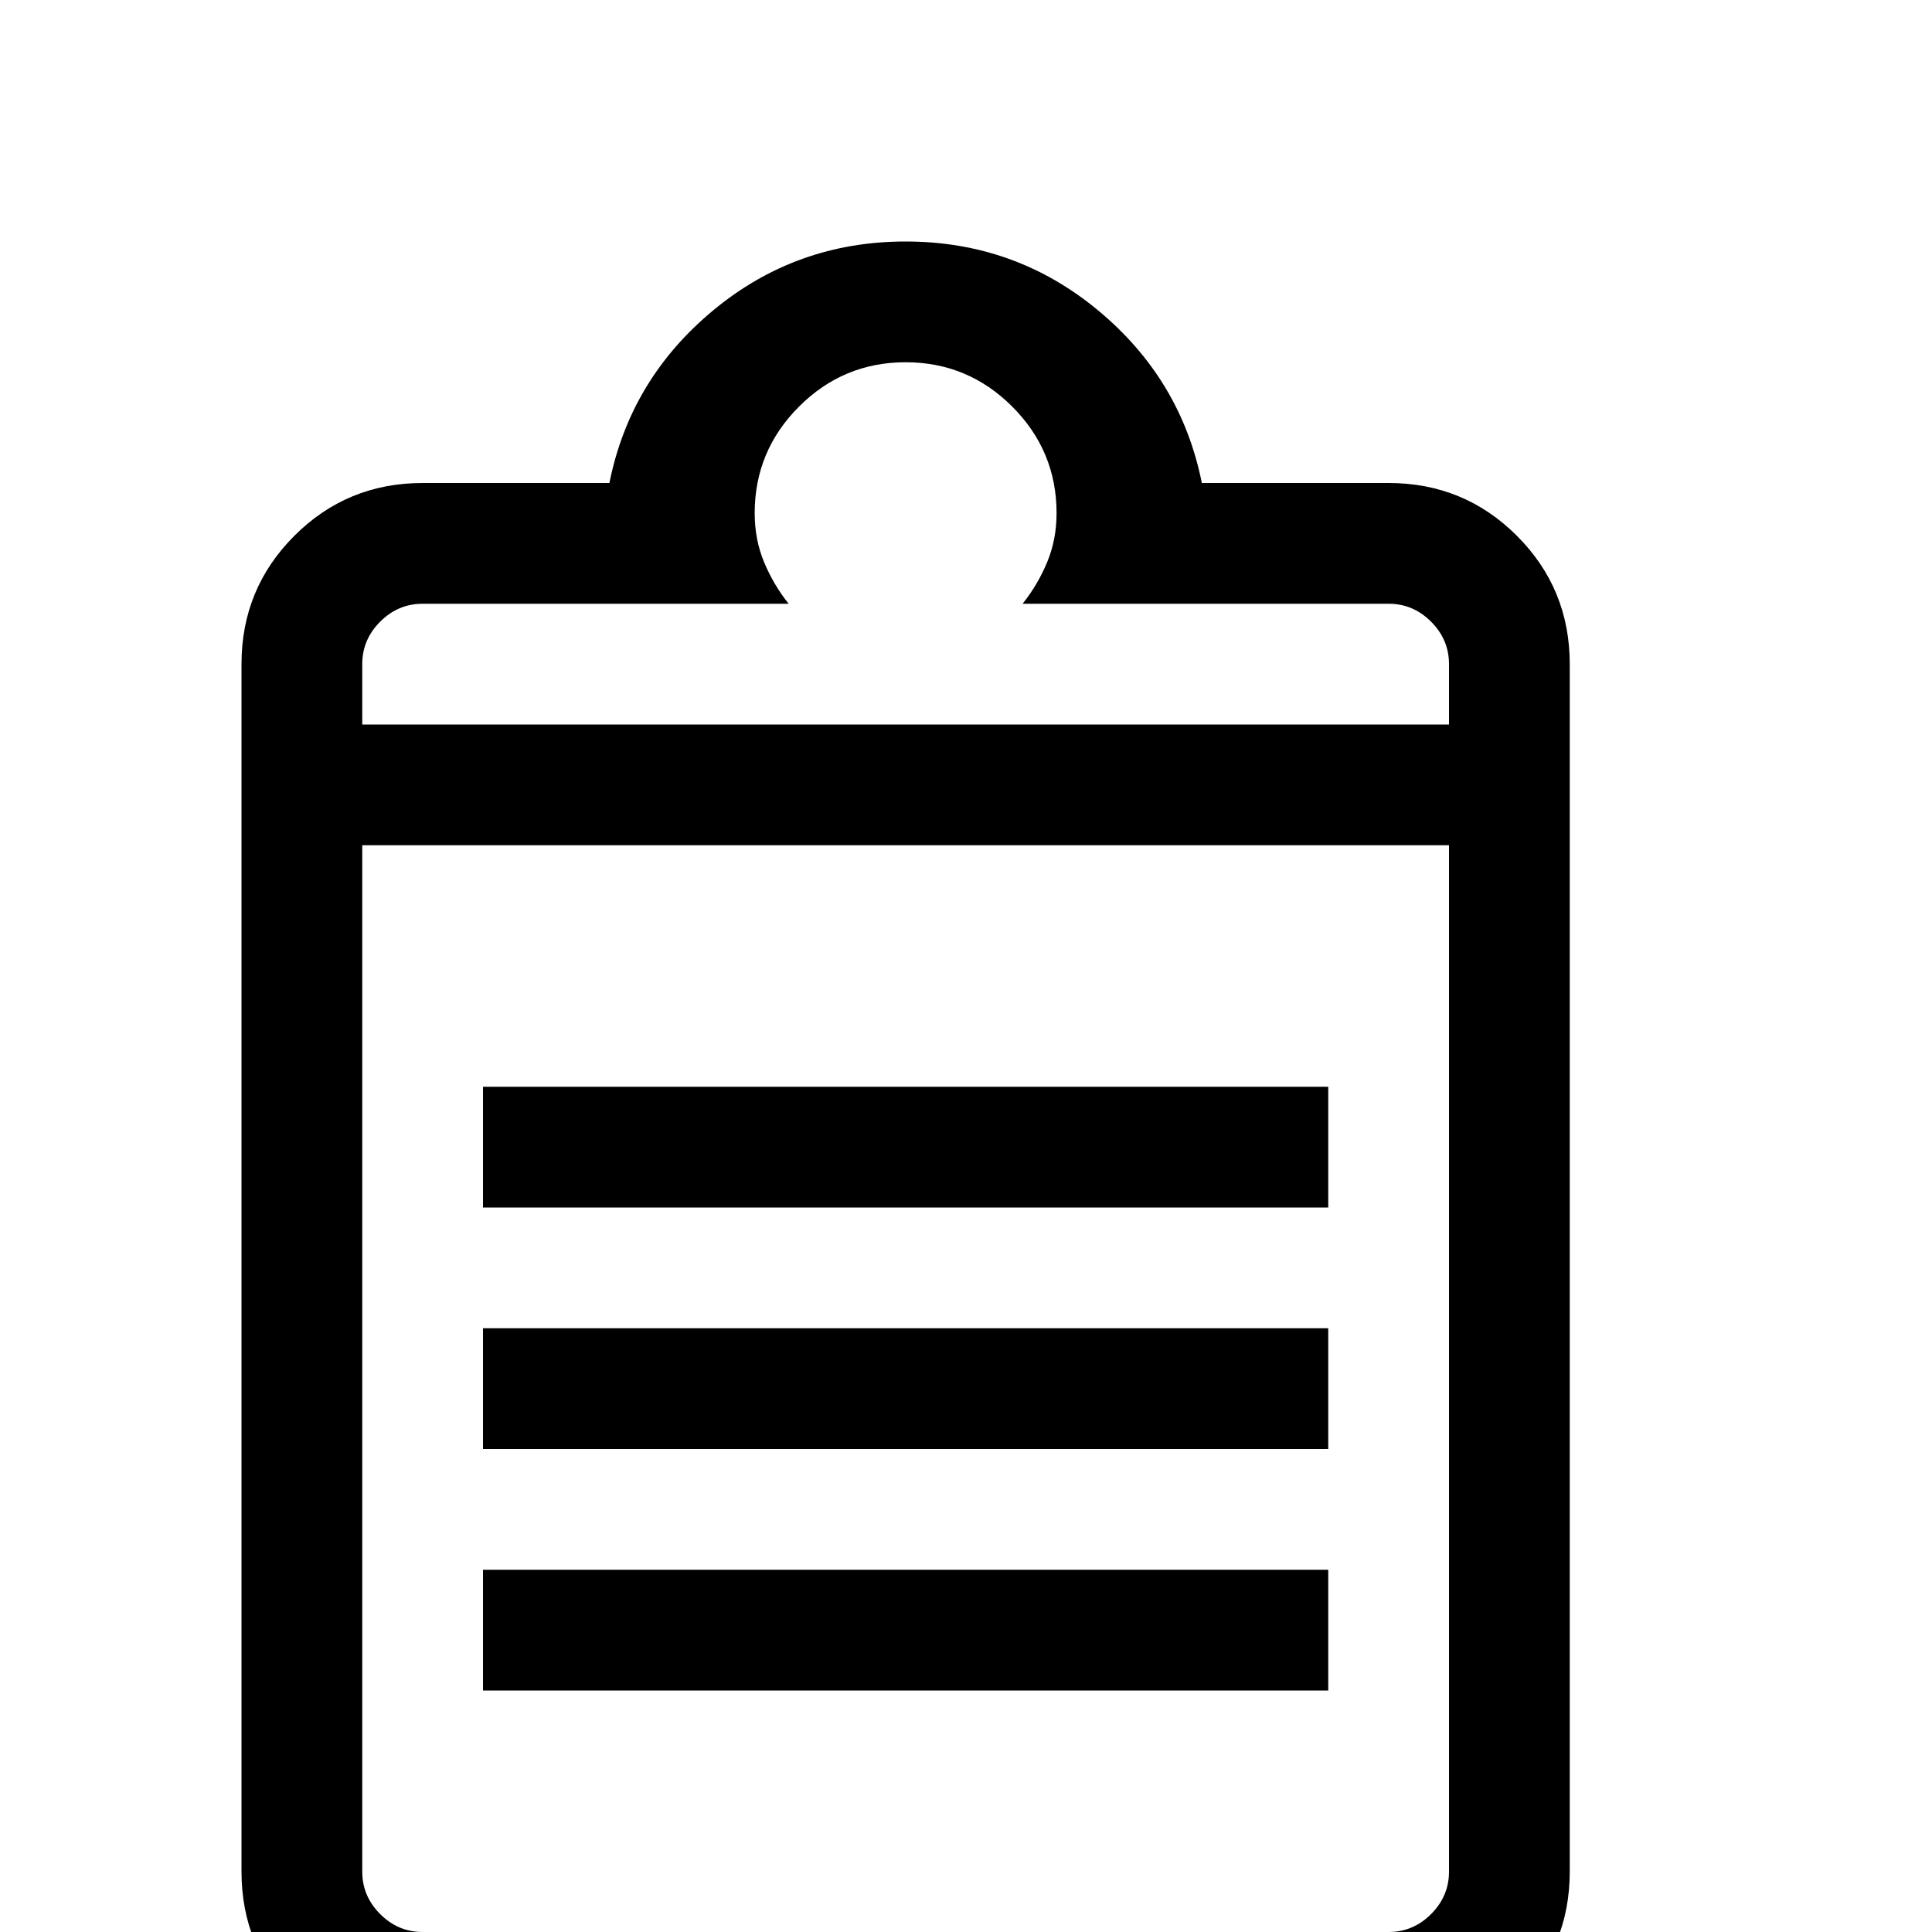
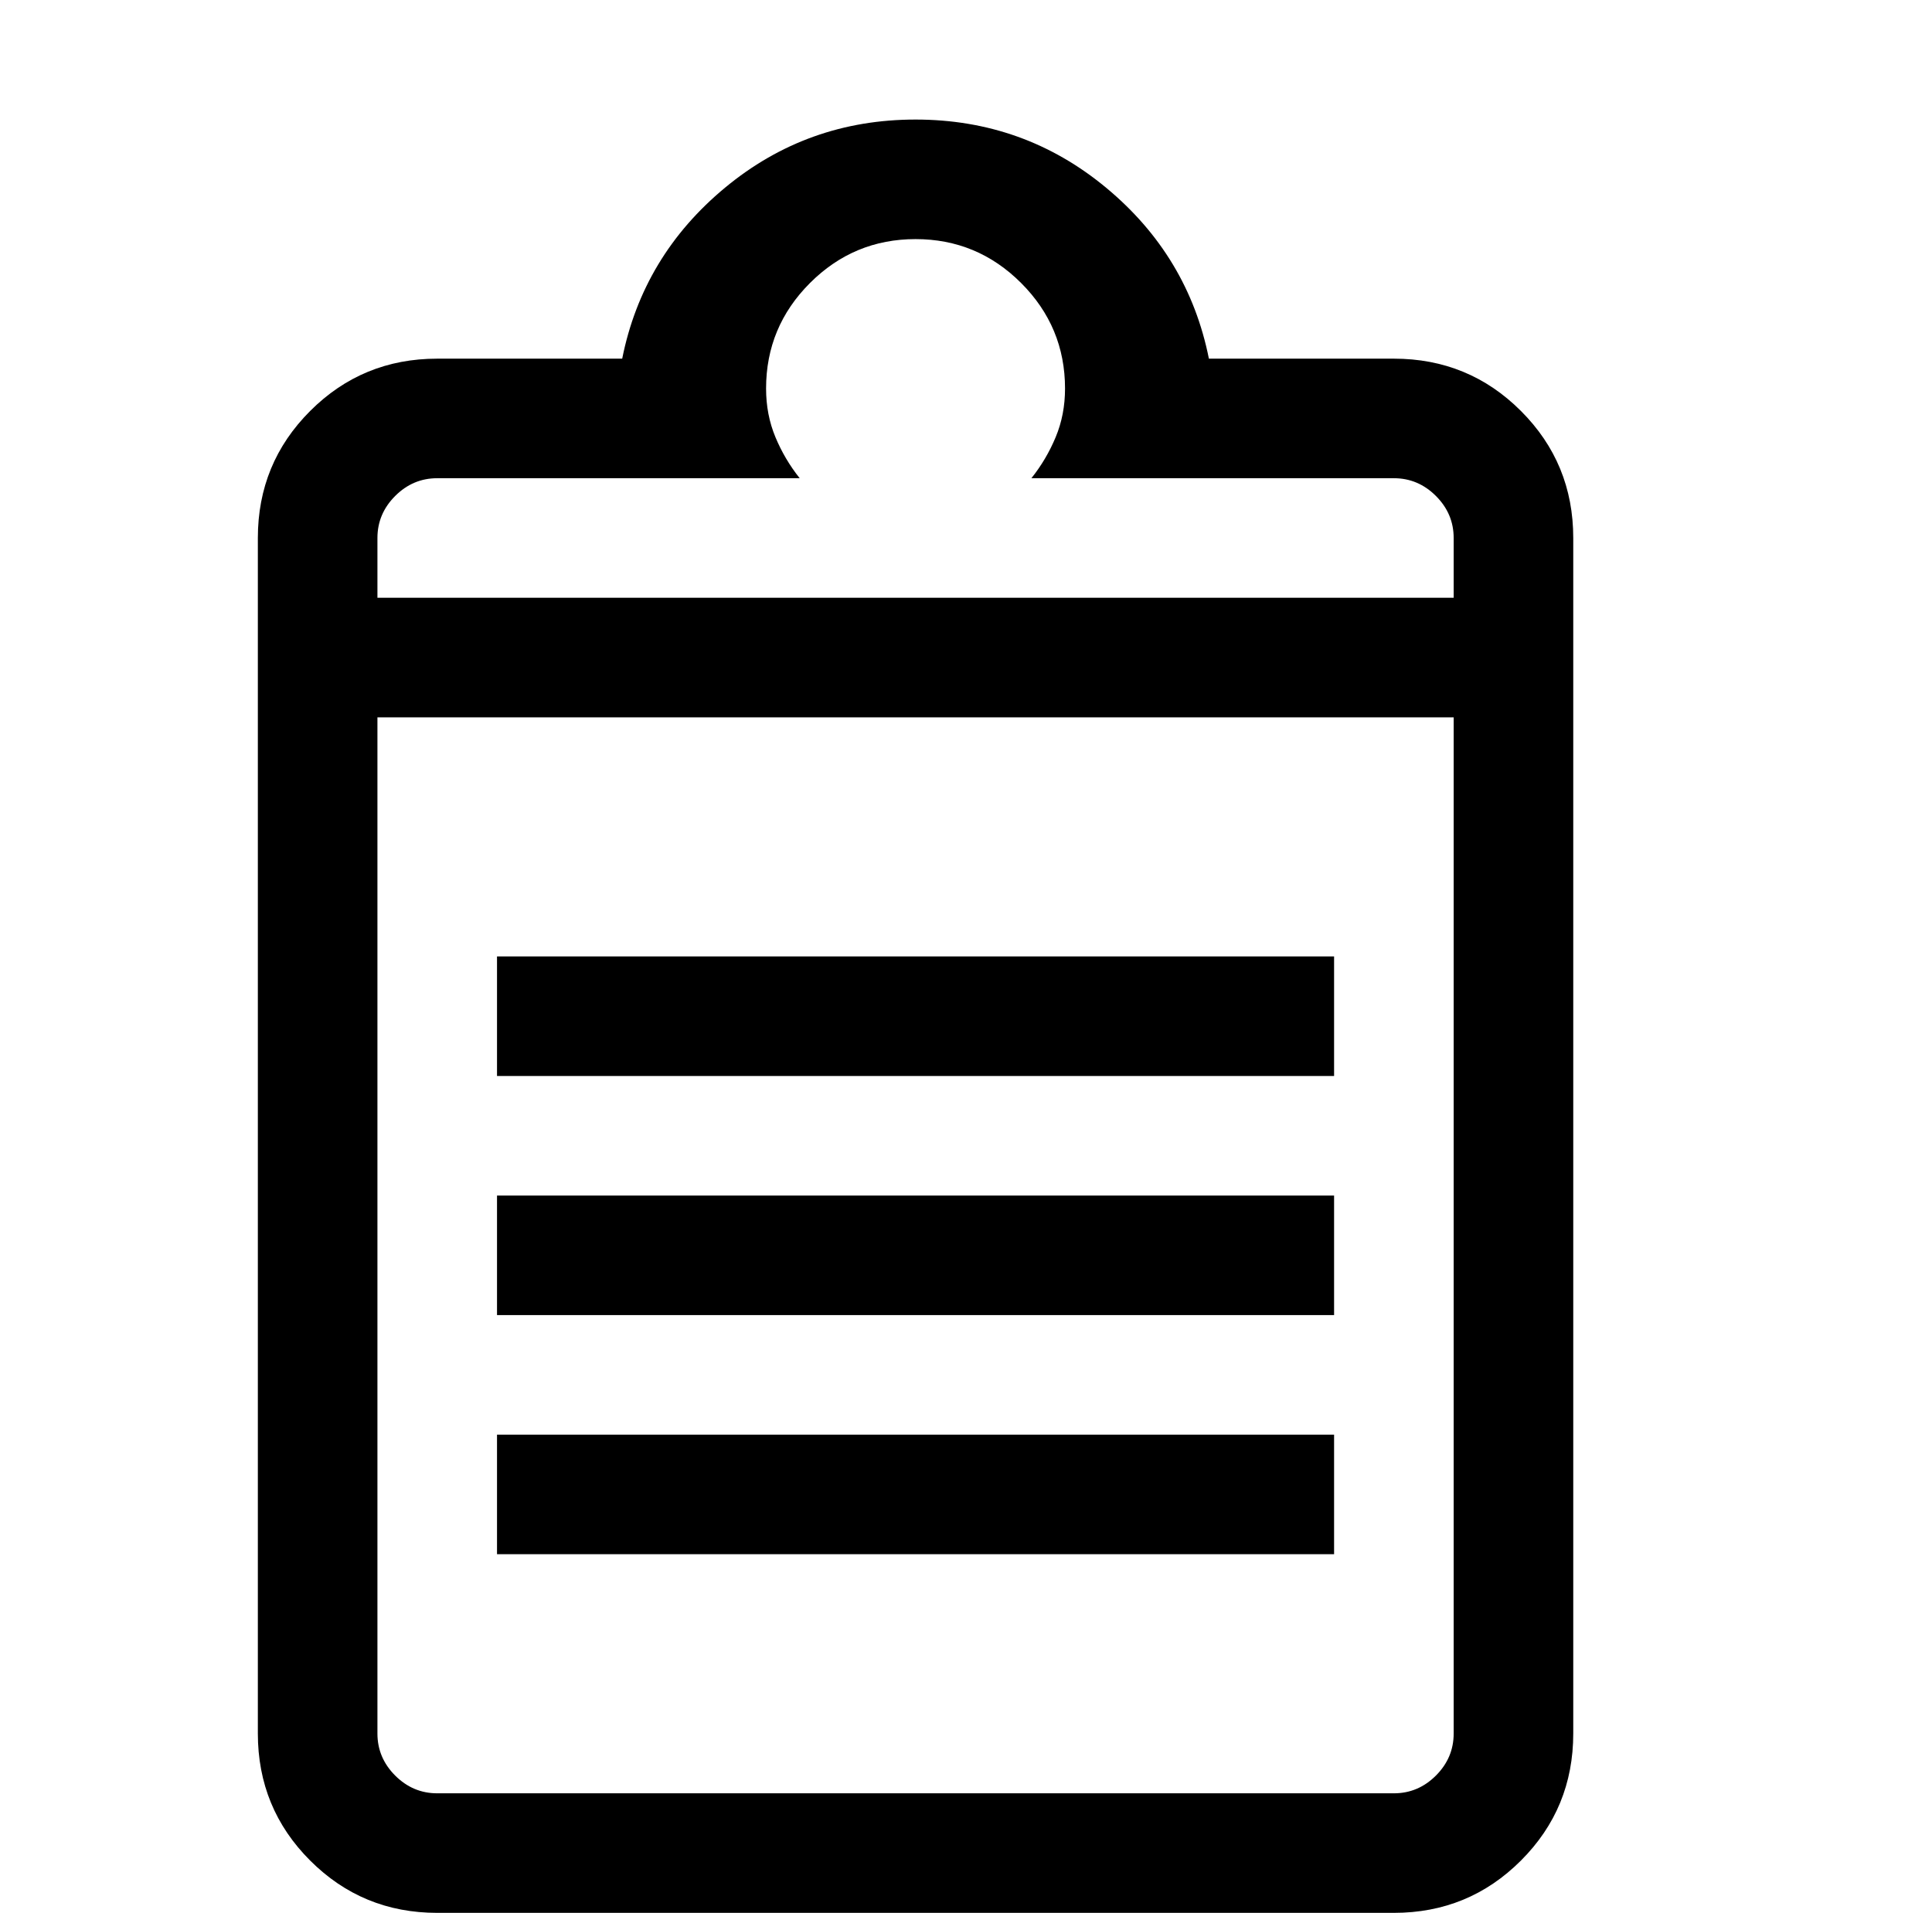
- <svg xmlns="http://www.w3.org/2000/svg" version="1.1" viewBox="0 -64 1024 1024">
+ <svg xmlns="http://www.w3.org/2000/svg" version="1.1" viewBox="-10 0 1034 1024">
  <g transform="matrix(1 0 0 -1 0 960)">
    <path fill="currentColor" d="M704 128h-448v64h448v-64zM704 256h-448v64h448v-64zM704 384h-448v64h448v-64zM736 768h-99q-11 55 -55 91.5t-102 36.5t-102 -36.5t-55 -91.5v0h-99q-40 0 -68 -28t-28 -68v-640q0 -40 28 -68t68 -28h512q40 0 68 28t28 68v640q0 40 -28 68t-68 28zM768 32 q0 -13 -9.5 -22.5t-22.5 -9.5h-512q-13 0 -22.5 9.5t-9.5 22.5v544h576v-544zM768 640h-576v32q0 13 9.5 22.5t22.5 9.5h194q-8 10 -13 22t-5 26q0 33 23.5 56.5t56.5 23.5t56.5 -23.5t23.5 -56.5q0 -14 -5 -26t-13 -22h194q13 0 22.5 -9.5t9.5 -22.5v-32z" />
  </g>
</svg>
